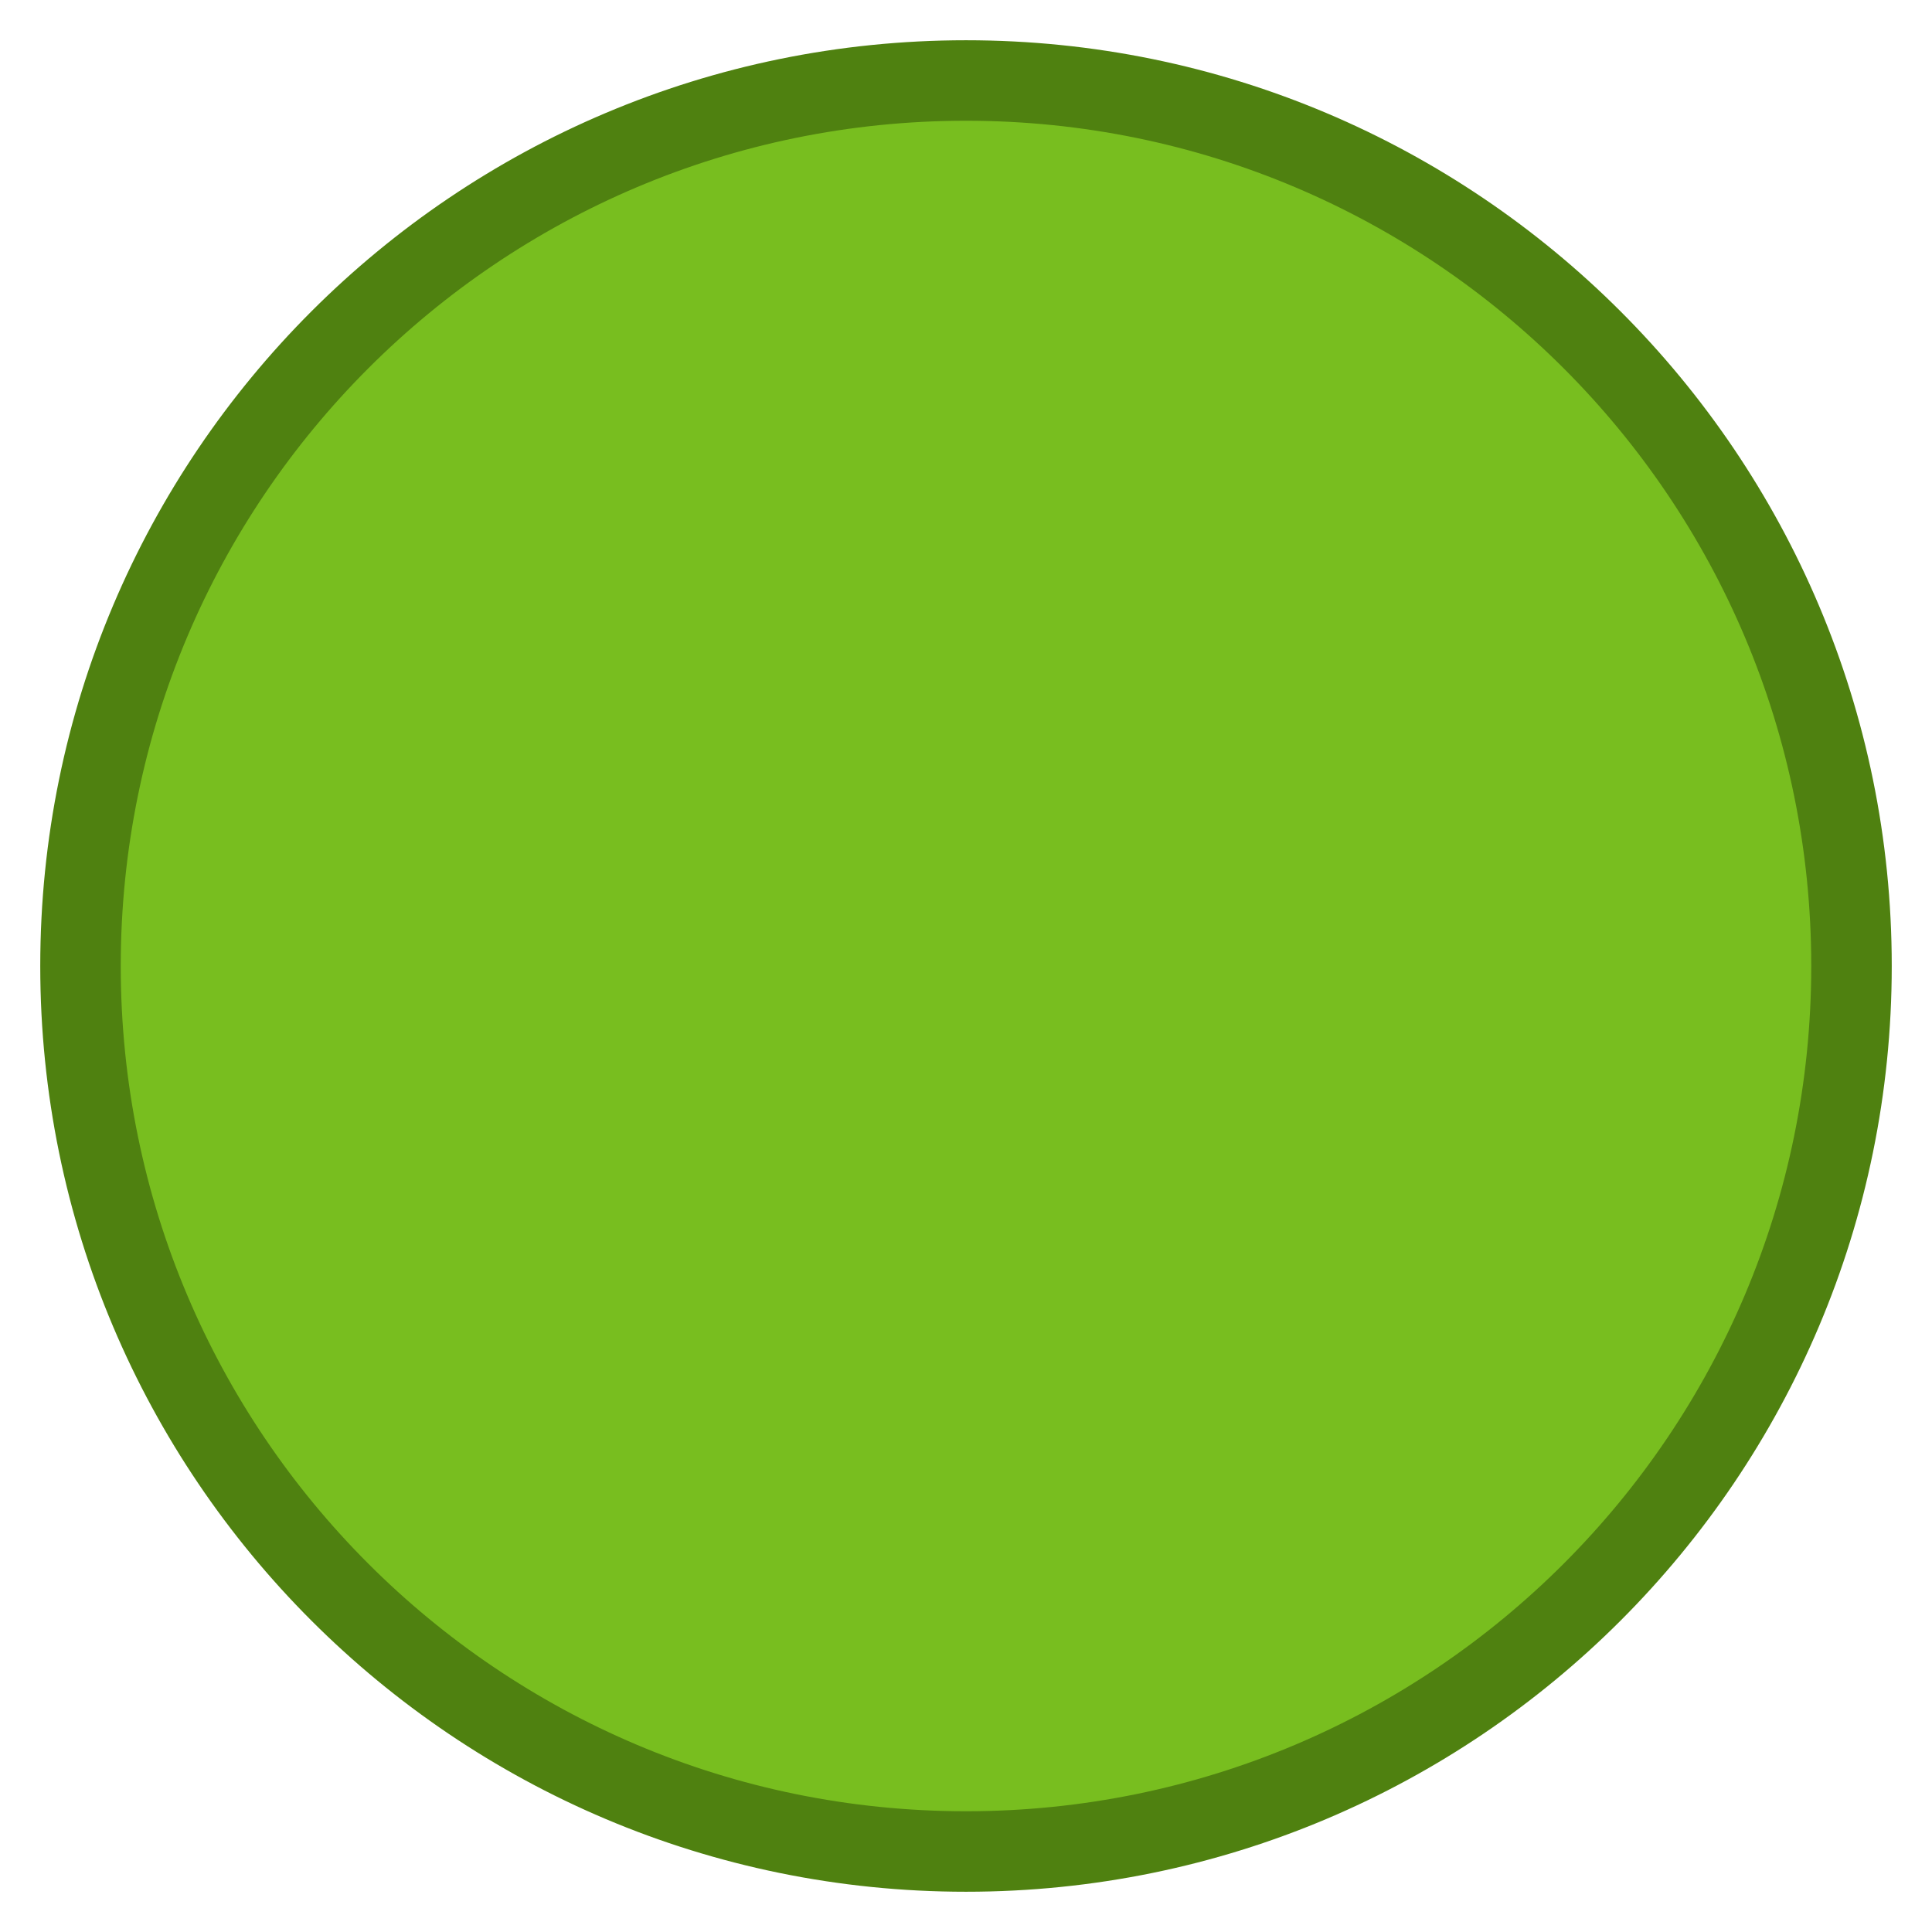
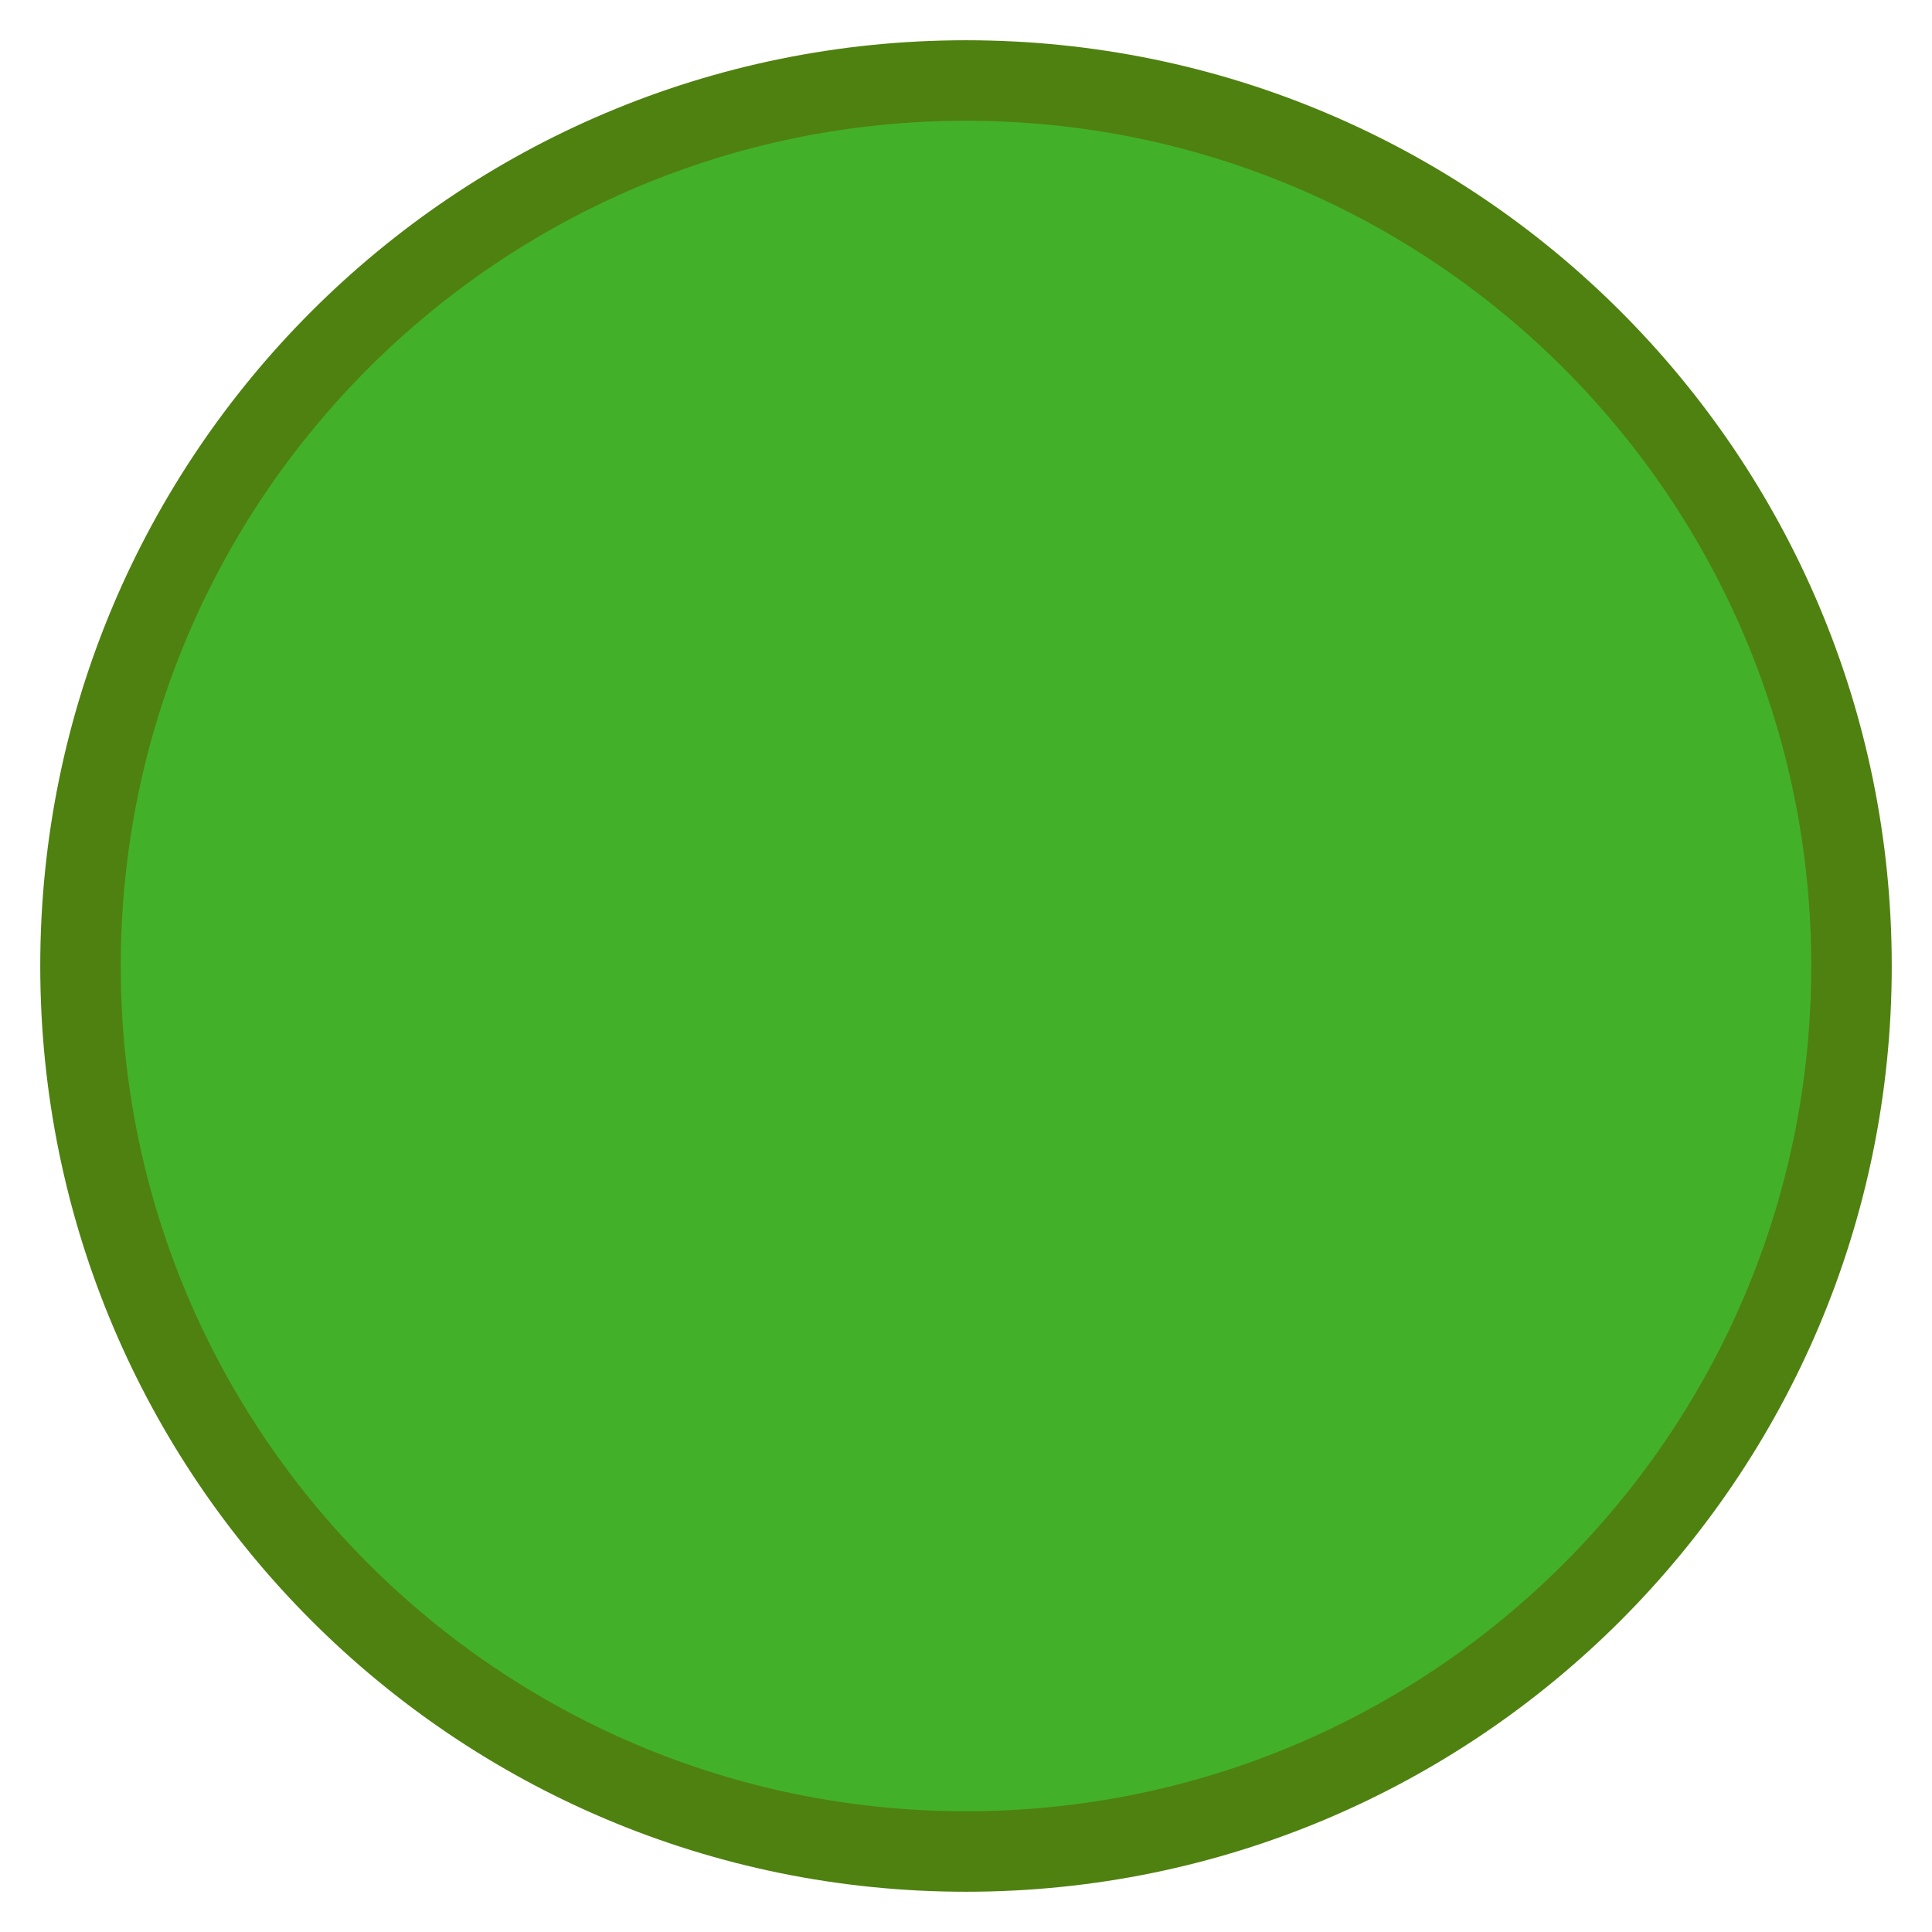
<svg xmlns="http://www.w3.org/2000/svg" width="24px" height="24px" viewBox="0 0 24 24" version="1.1">
  <defs />
  <g id="Page-1" stroke="none" stroke-width="1" fill="none" fill-rule="evenodd">
-     <g id="phase4-copy" transform="translate(-113, -2242)" fill="#78BE1F" stroke="#4F8110">
+     <g id="phase4-copy" transform="translate(-113, -2242)" fill="#43B02A" stroke="#4F8110">
      <g id="sources" transform="translate(114, 1480)">
        <g id="Group-24" transform="translate(0, 670)">
          <circle id="green-legend" cx="11" cy="104" r="11" />
        </g>
      </g>
    </g>
  </g>
</svg>
